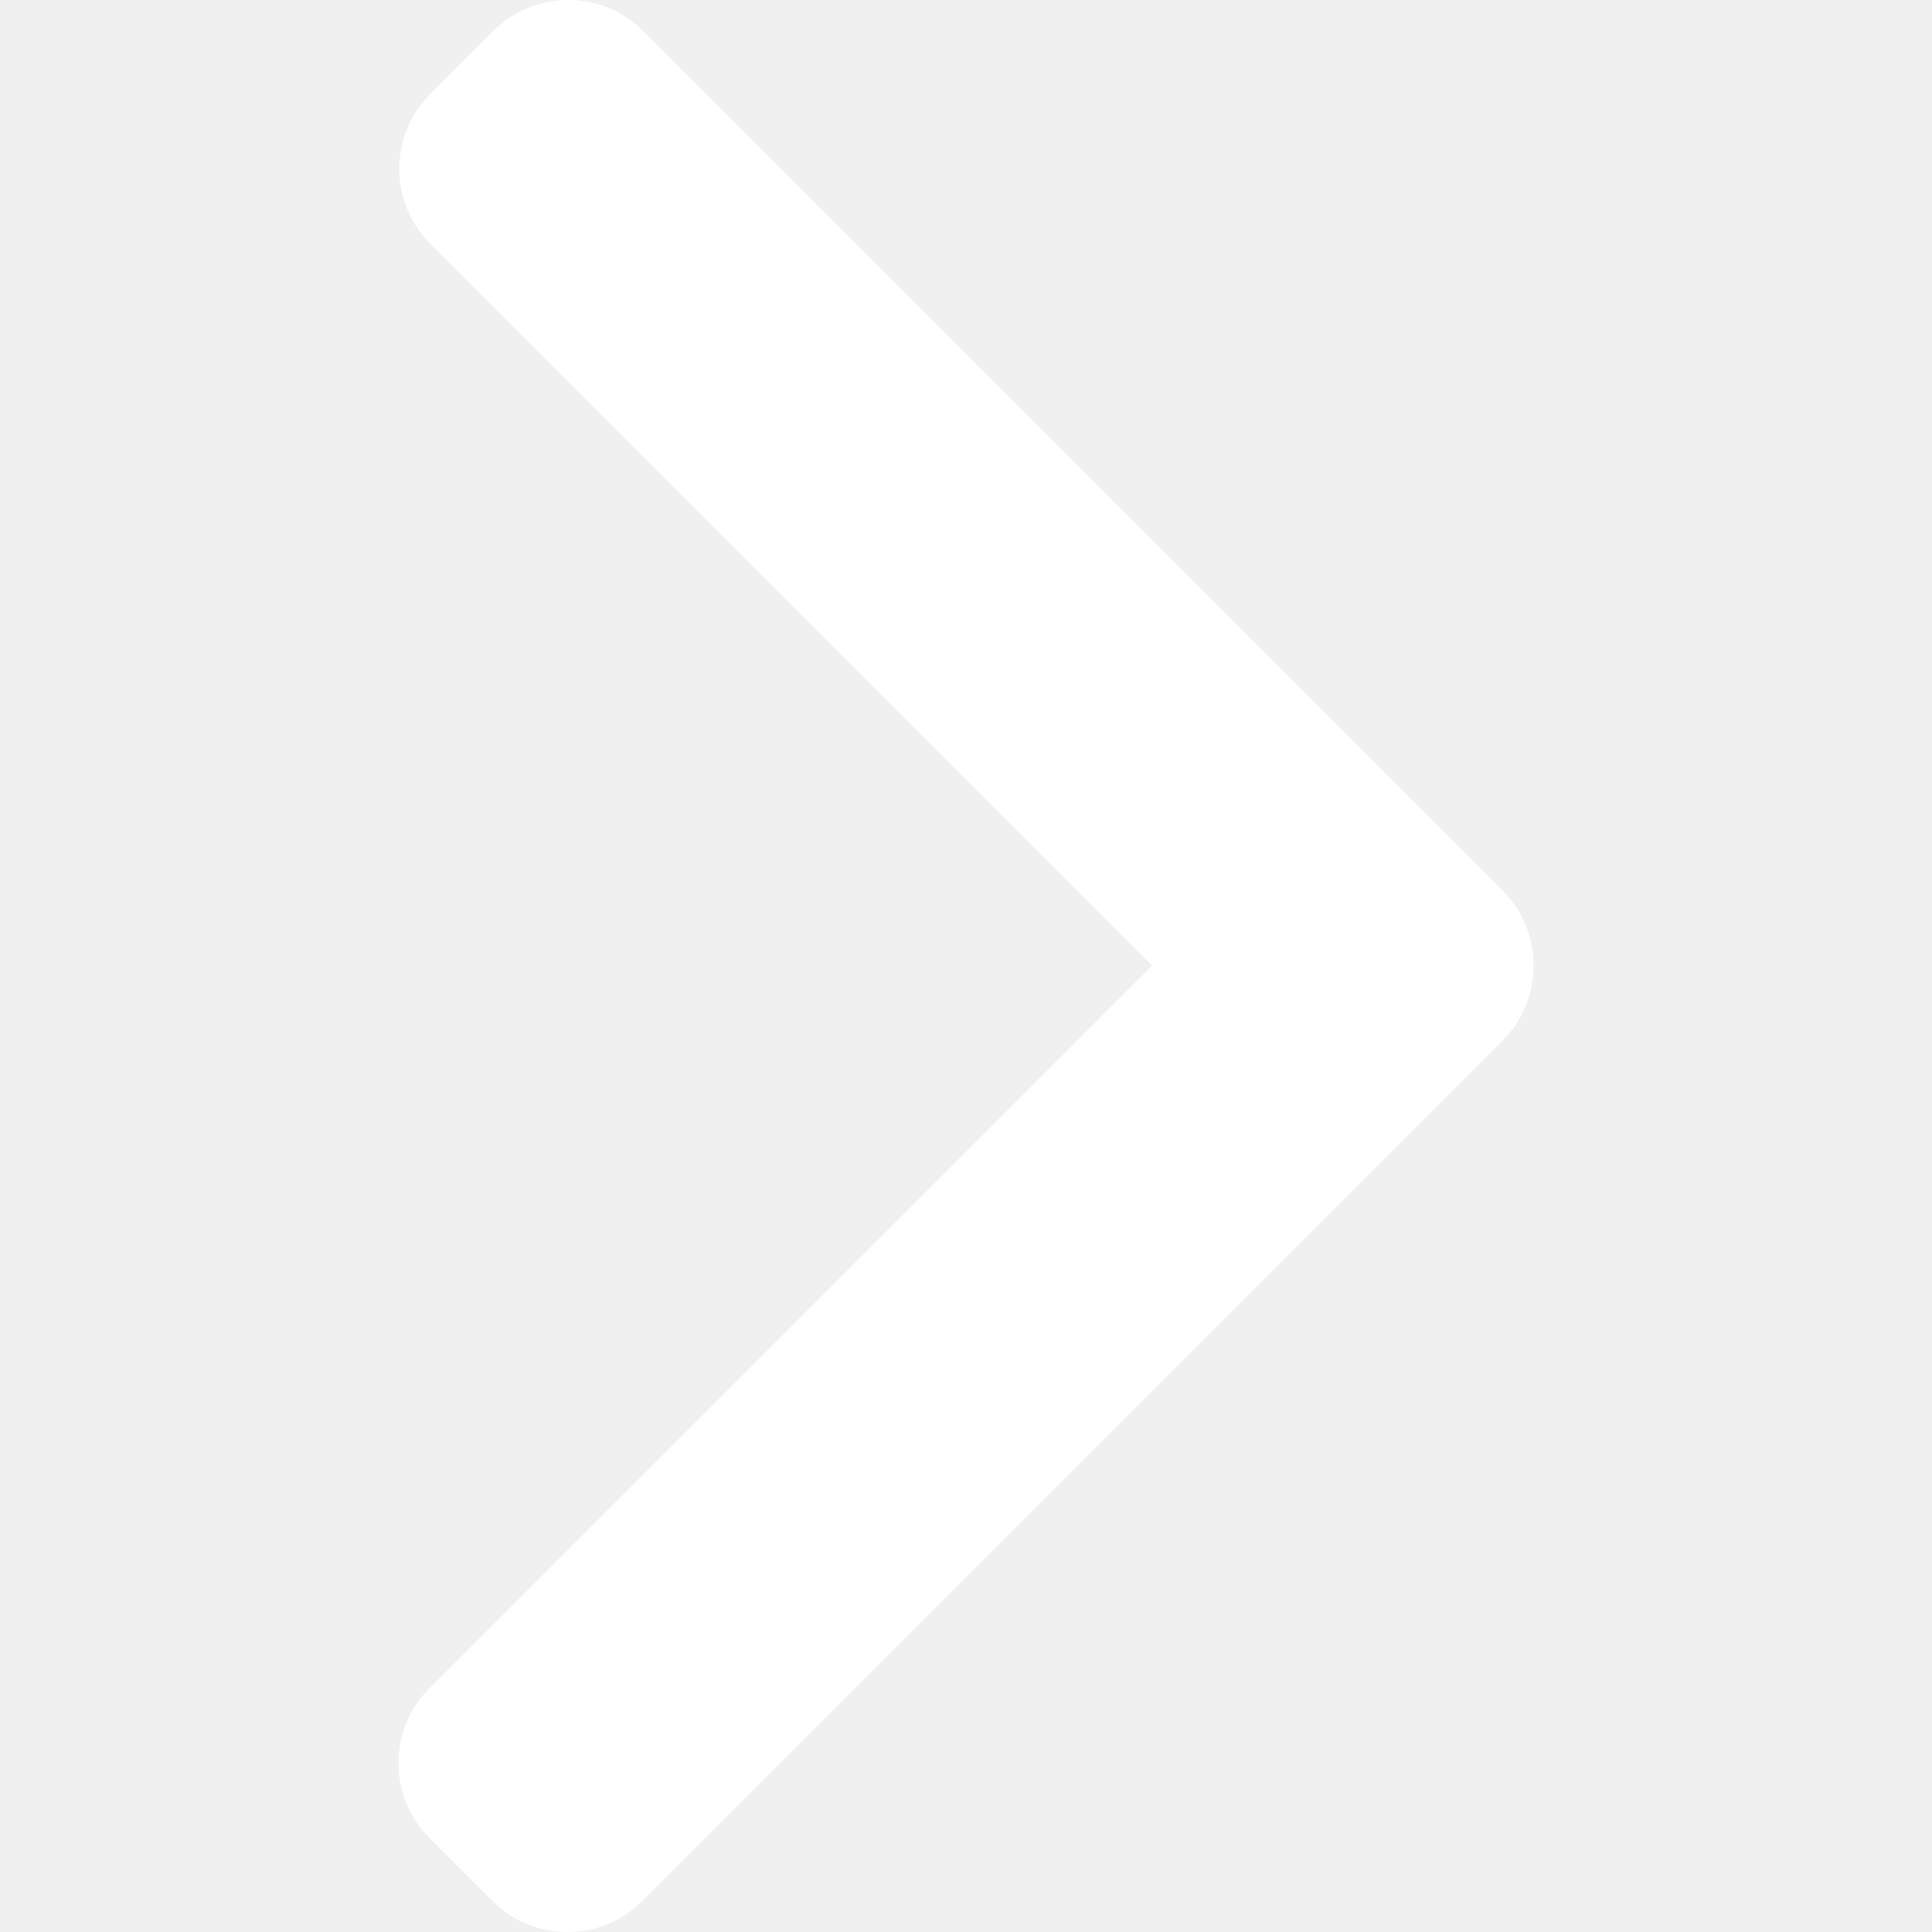
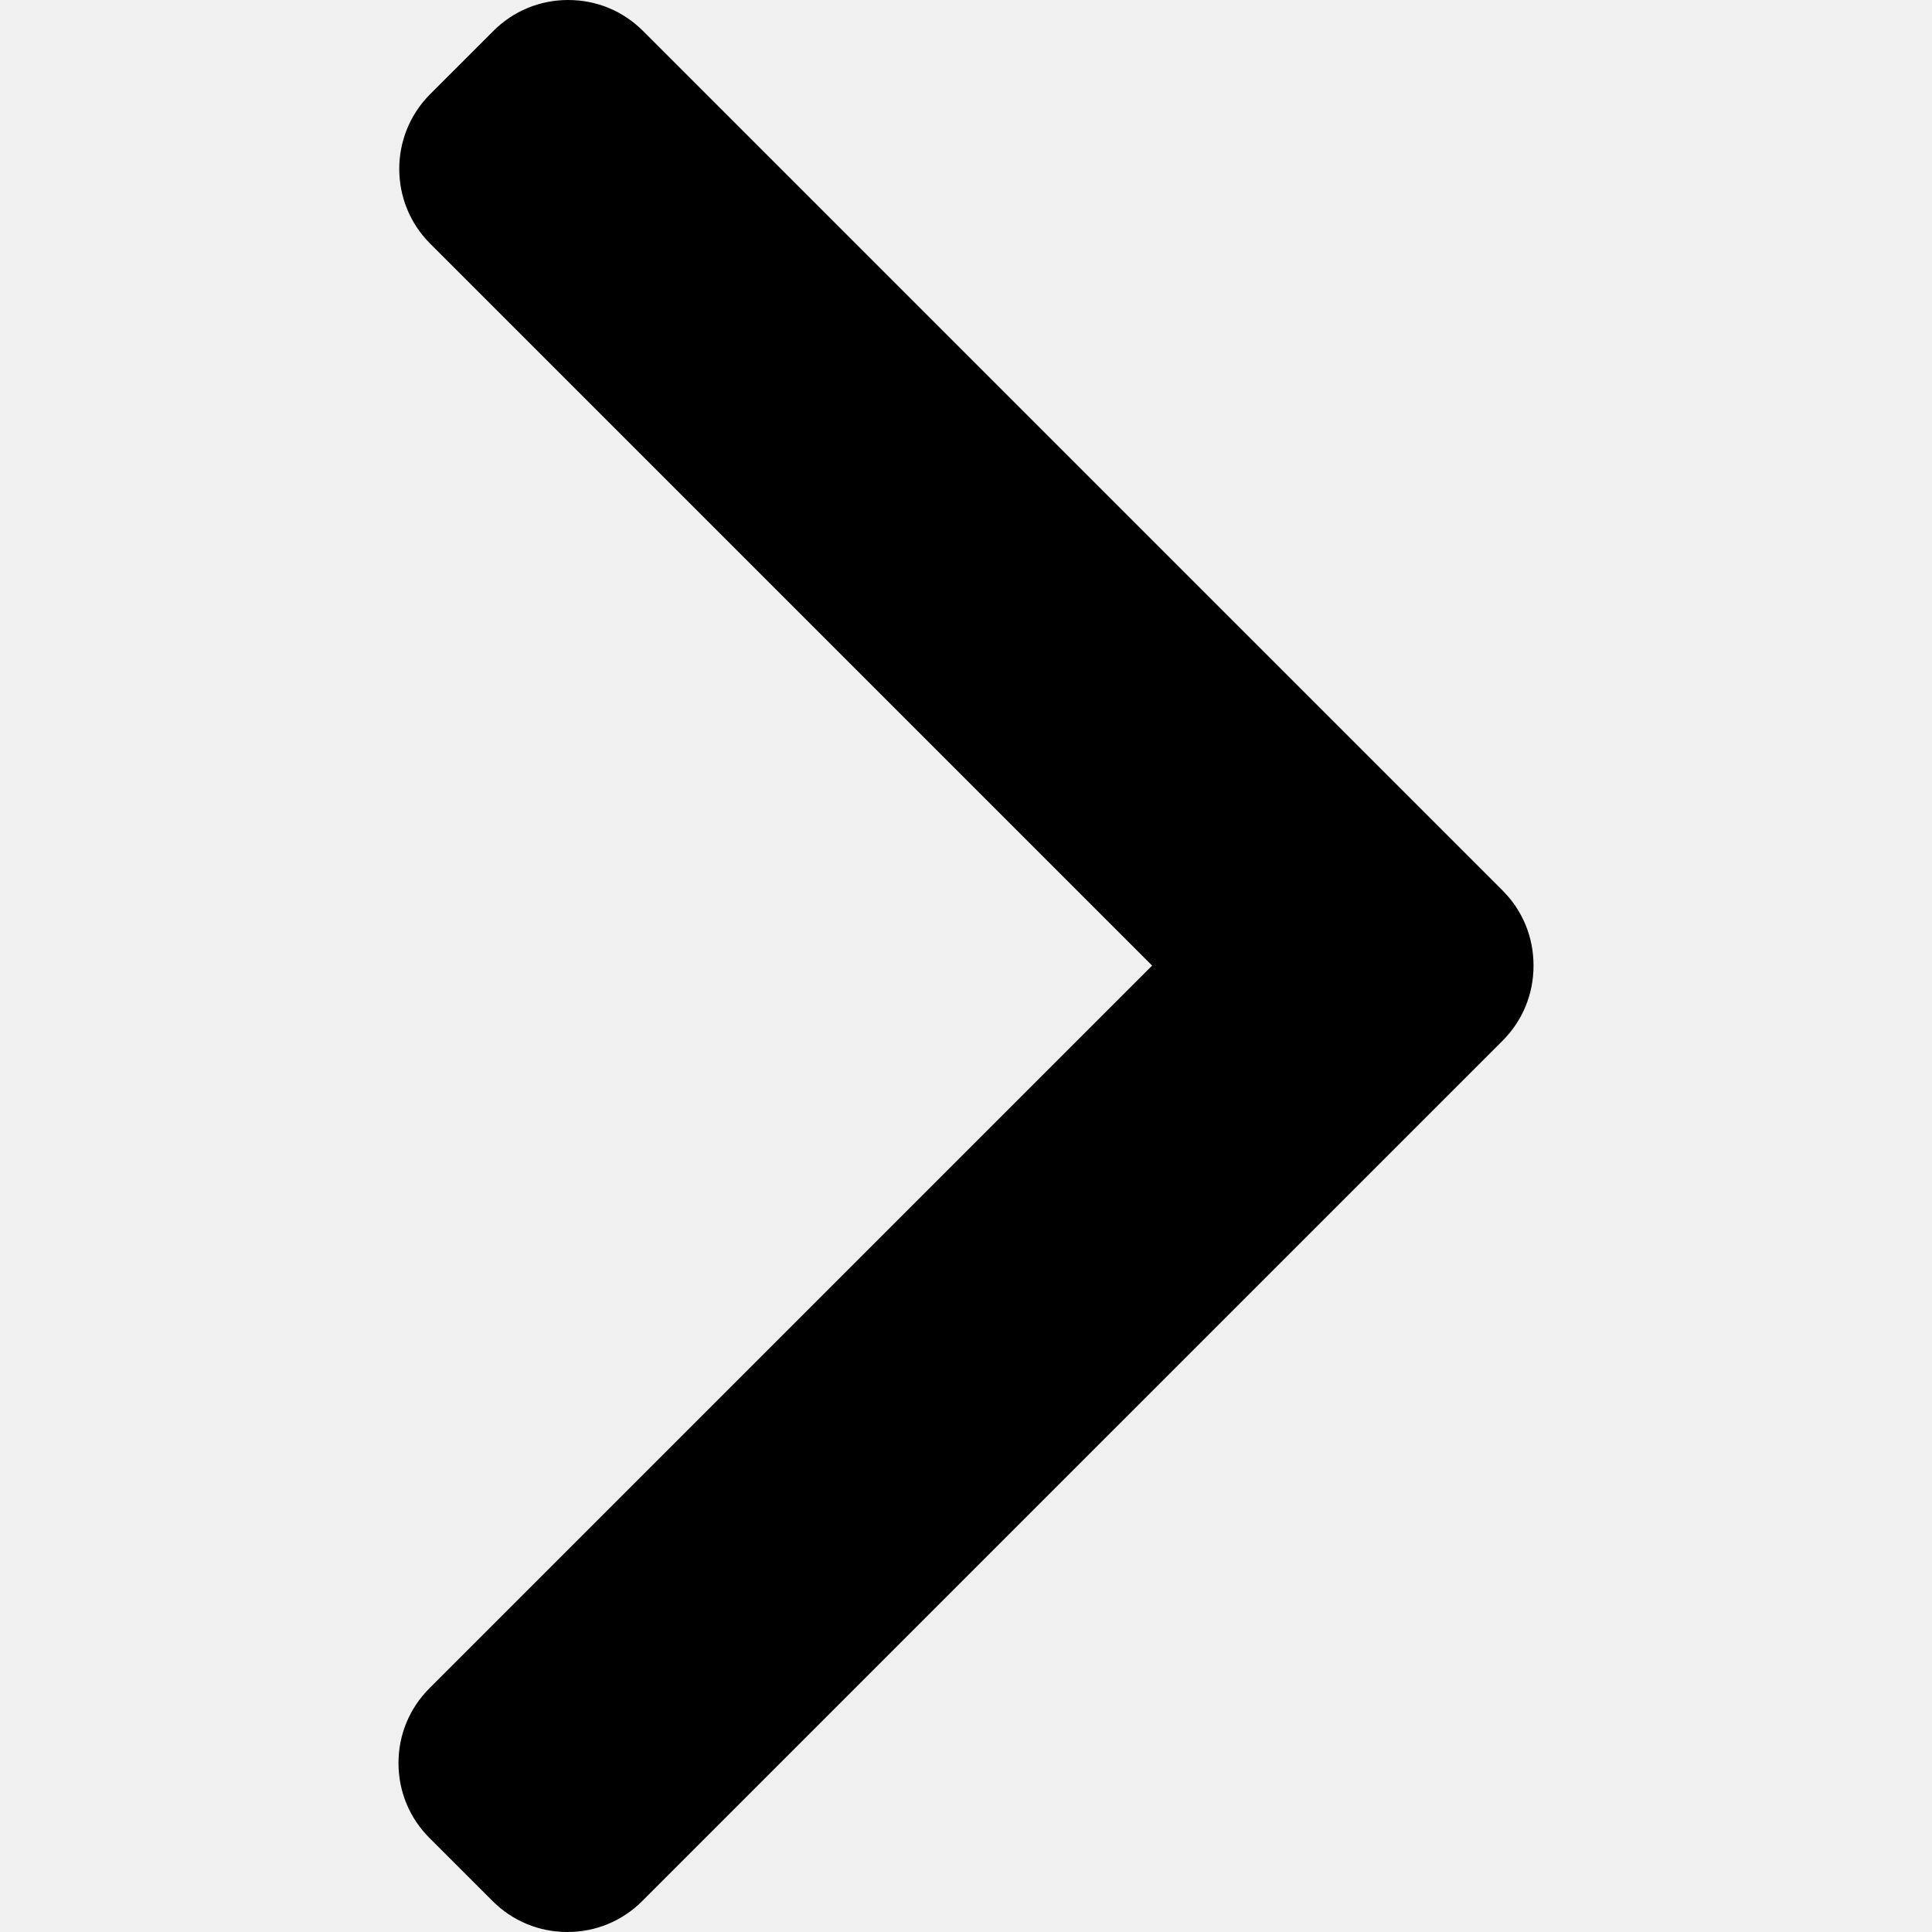
- <svg xmlns="http://www.w3.org/2000/svg" version="1.1" id="Layer_1" x="0px" y="0px" viewBox="0 0 492.004 492.004" style="enable-background:new 0 0 492.004 492.004;fill:white" xml:space="preserve">
+ <svg xmlns="http://www.w3.org/2000/svg" version="1.1" id="Layer_1" x="0px" y="0px" viewBox="0 0 492.004 492.004" style="enable-background:new 0 0 492.004 492.004;fill:#000" xml:space="preserve">
  <g>
    <g>
      <path d="M382.678,226.804L163.73,7.86C158.666,2.792,151.906,0,144.698,0s-13.968,2.792-19.032,7.86l-16.124,16.12    c-10.492,10.504-10.492,27.576,0,38.064L293.398,245.9l-184.06,184.06c-5.064,5.068-7.86,11.824-7.86,19.028    c0,7.212,2.796,13.968,7.86,19.04l16.124,16.116c5.068,5.068,11.824,7.86,19.032,7.86s13.968-2.792,19.032-7.86L382.678,265    c5.076-5.084,7.864-11.872,7.848-19.088C390.542,238.668,387.754,231.884,382.678,226.804z" />
    </g>
  </g>
  <g>
</g>
  <g>
</g>
  <g>
</g>
  <g>
</g>
  <g>
</g>
  <g>
</g>
  <g>
</g>
  <g>
</g>
  <g>
</g>
  <g>
</g>
  <g>
</g>
  <g>
</g>
  <g>
</g>
  <g>
</g>
  <g>
</g>
</svg>
